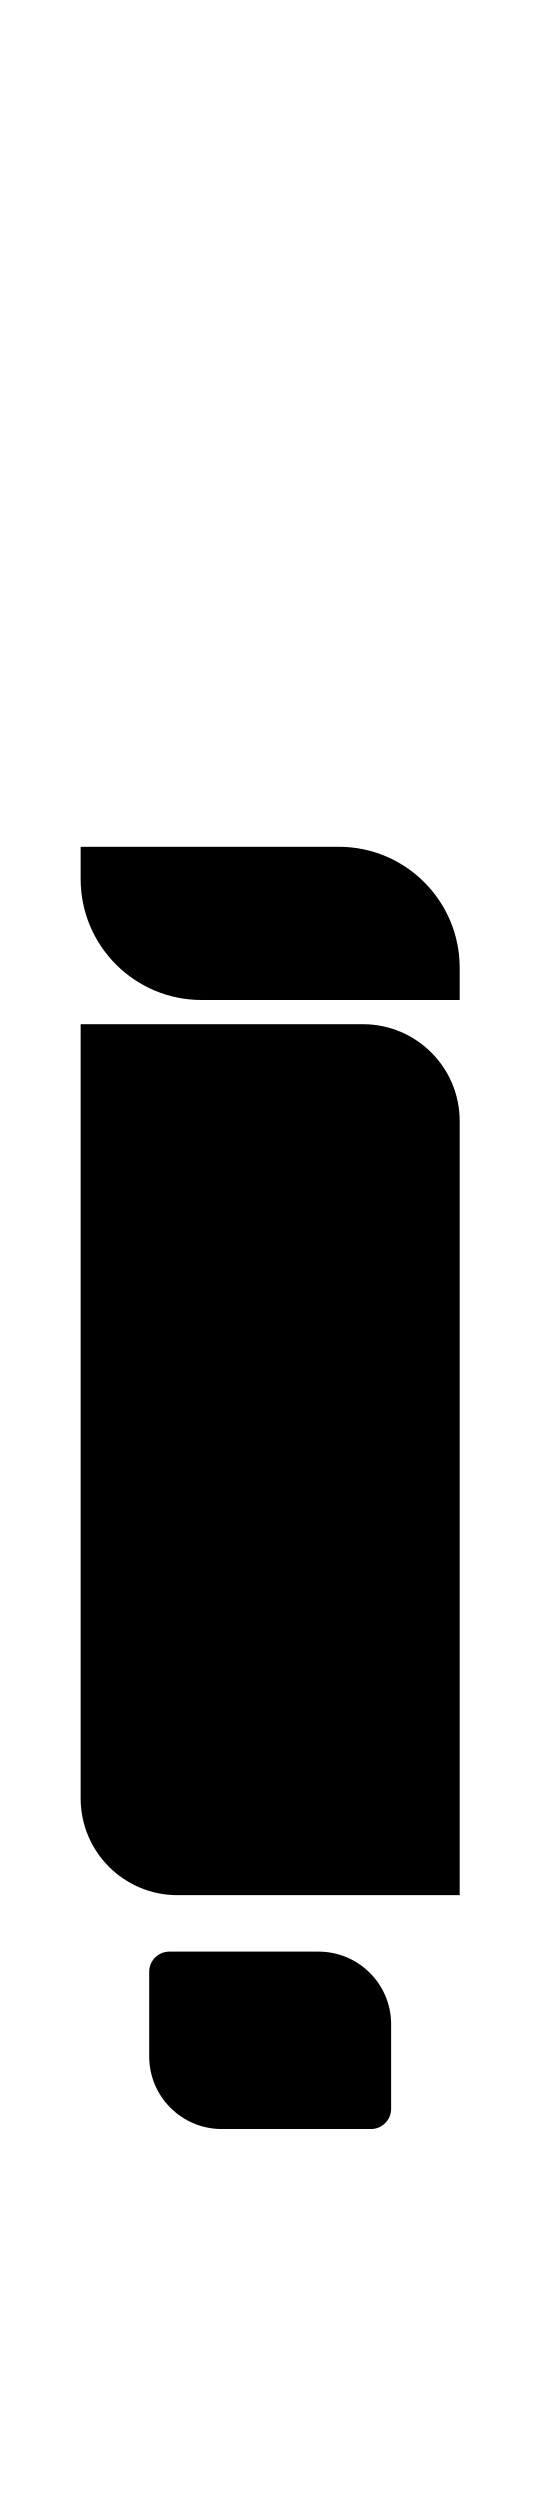
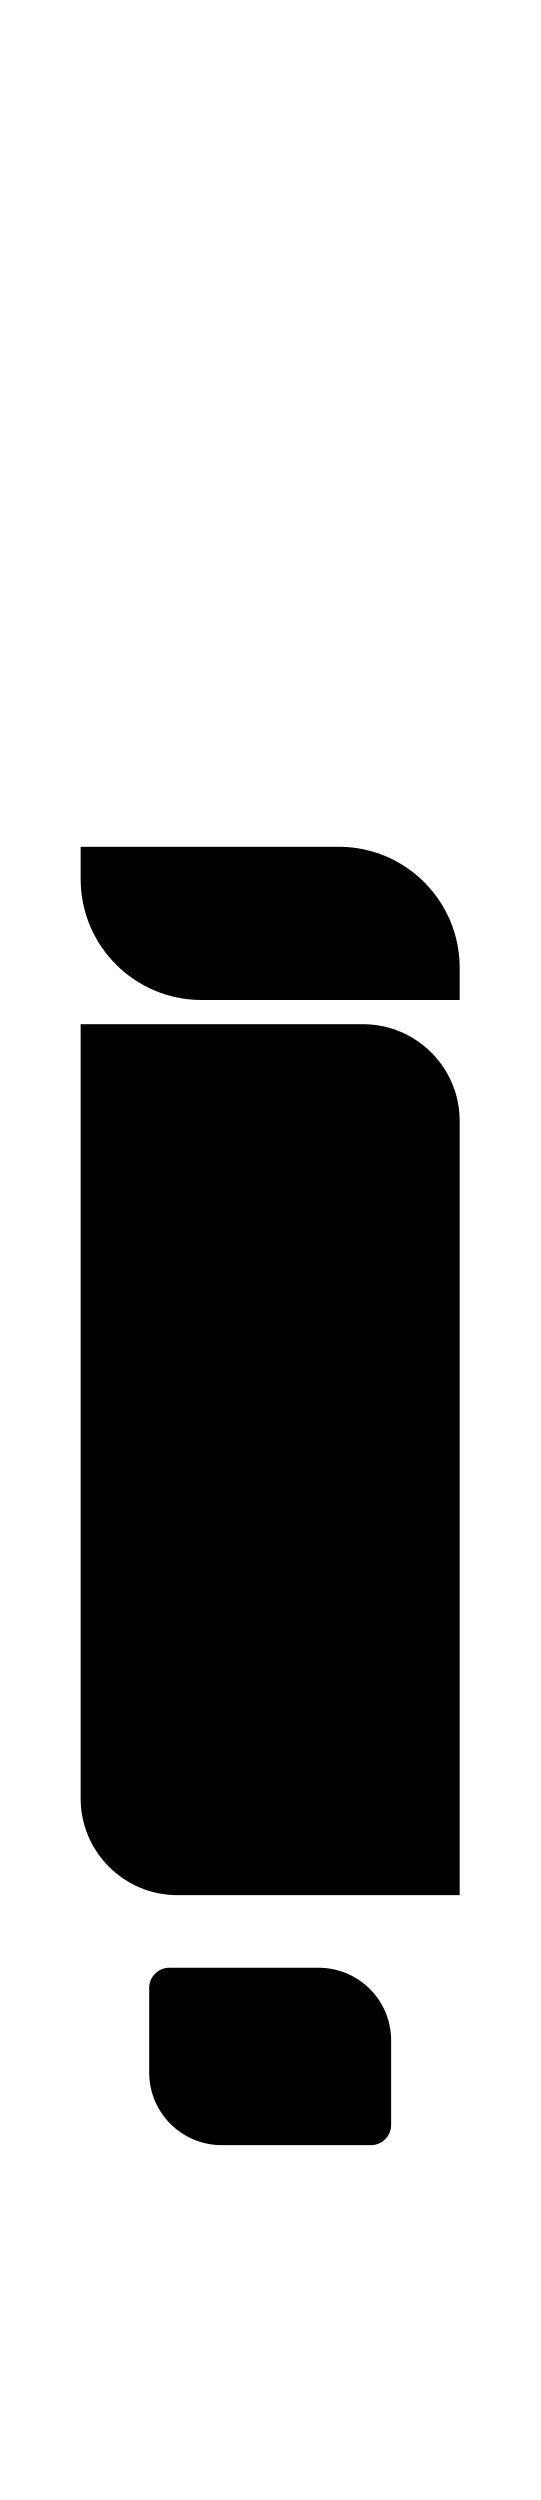
<svg xmlns="http://www.w3.org/2000/svg" width="134" height="620" viewBox="0 0 134 620">
-   <path id="idotbelow" d="M 20.00 446.00 C 20.00 459.25 30.75 470.00 44.00 470.00 L 114.00 470.00 L 114.00 278.00 C 114.00 264.75 103.25 254.00 90.00 254.00 L 20.00 254.00 L 20.00 446.00 Z M 20.00 218.00 C 20.00 234.57 33.43 248.00 50.00 248.00 L 114.00 248.00 L 114.00 240.00 C 114.00 223.43 100.57 210.00 84.00 210.00 L 20.00 210.00 L 20.00 218.00 Z M 97.00 523.00 L 97.00 502.00 C 97.00 492.06 88.94 484.00 79.00 484.00 L 42.00 484.00 C 39.24 484.00 37.00 486.24 37.00 489.00 L 37.00 510.00 C 37.00 519.94 45.06 528.00 55.00 528.00 L 92.00 528.00 C 94.76 528.00 97.00 525.76 97.00 523.00 Z" fill="#000000" fill-rule="nonzero" />
+   <path id="idotbelow" d="M 20.00 446.00 C 20.00 459.25 30.75 470.00 44.00 470.00 L 114.00 470.00 L 114.00 278.00 C 114.00 264.75 103.25 254.00 90.00 254.00 L 20.00 254.00 L 20.00 446.00 Z M 20.00 218.00 C 20.00 234.57 33.43 248.00 50.00 248.00 L 114.00 248.00 L 114.00 240.00 C 114.00 223.43 100.57 210.00 84.00 210.00 L 20.00 210.00 L 20.00 218.00 Z M 97.00 527.00 L 97.00 506.00 C 97.00 496.06 88.94 488.00 79.00 488.00 L 42.00 488.00 C 39.24 488.00 37.00 490.24 37.00 493.00 L 37.00 514.00 C 37.00 523.94 45.06 532.00 55.00 532.00 L 92.00 532.00 C 94.76 532.00 97.00 529.76 97.00 527.00 Z" fill="#000000" fill-rule="nonzero" />
</svg>
